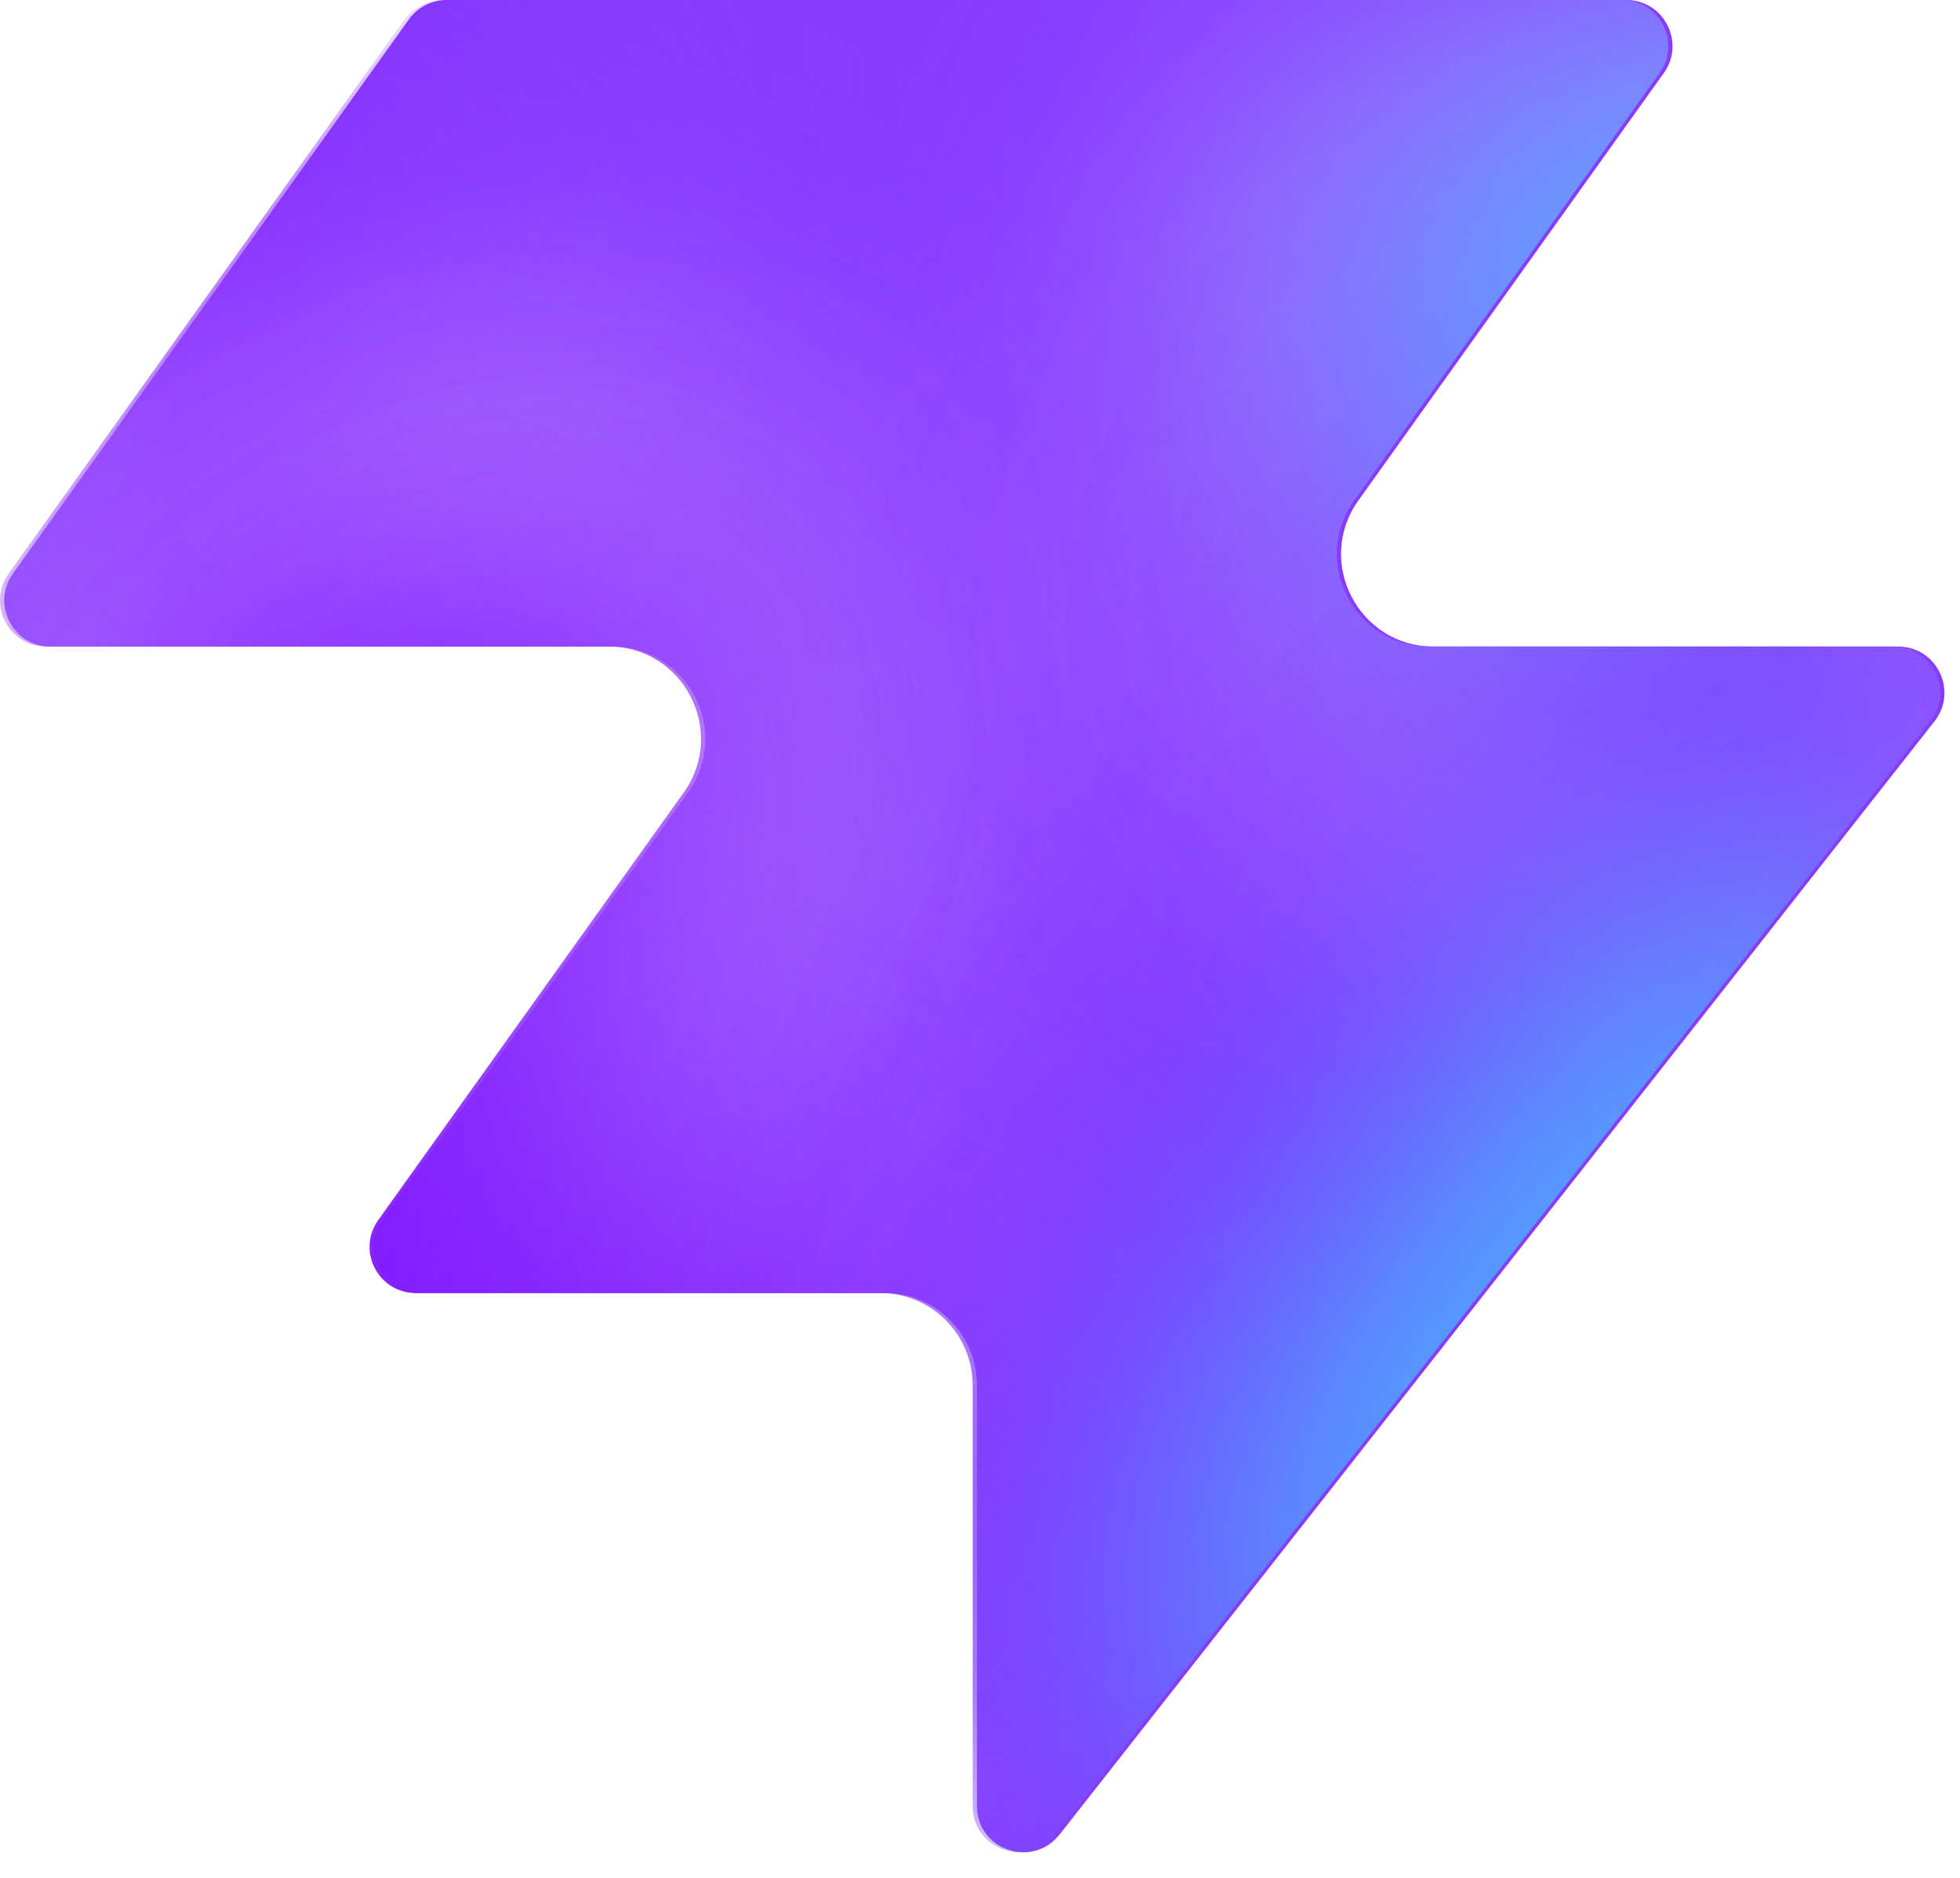
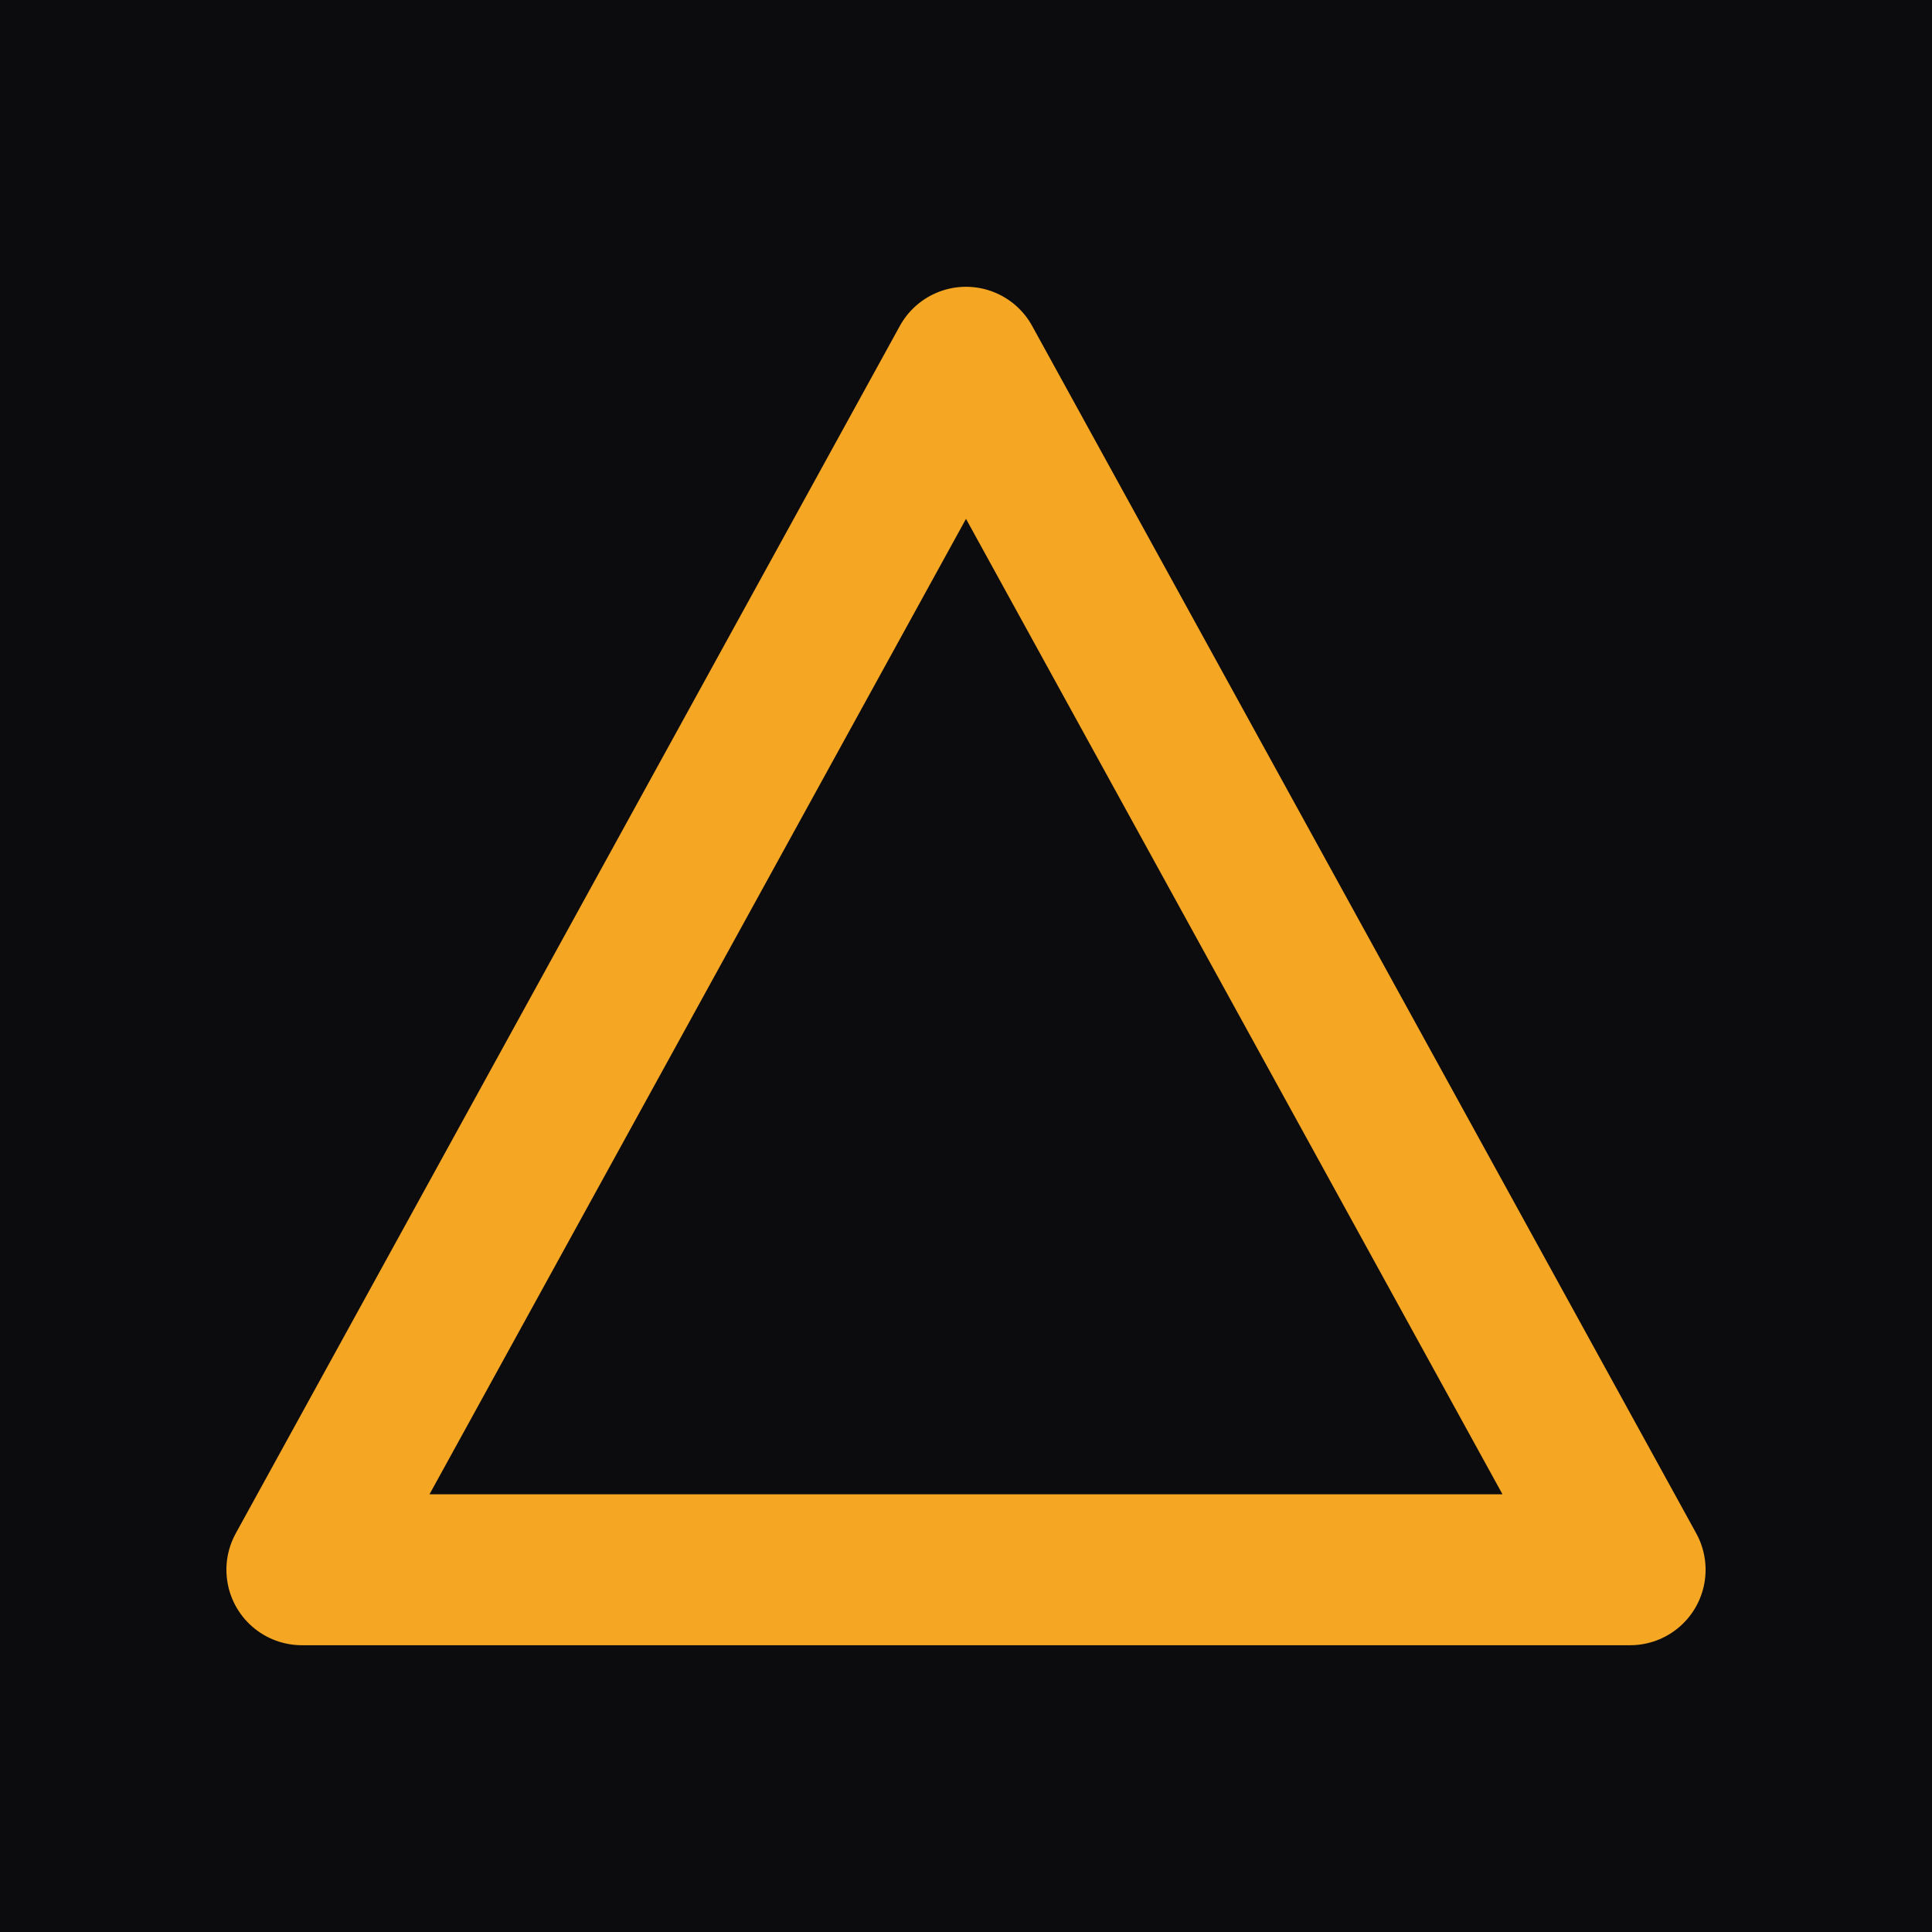
- <svg xmlns="http://www.w3.org/2000/svg" width="48" height="46" fill="none" viewBox="0 0 48 46">
-   <path fill="#863bff" d="M25.946 44.938c-.664.845-2.021.375-2.021-.698V33.937a2.26 2.26 0 0 0-2.262-2.262H10.287c-.92 0-1.456-1.04-.92-1.788l7.48-10.471c1.07-1.497 0-3.578-1.842-3.578H1.237c-.92 0-1.456-1.04-.92-1.788L10.013.474c.214-.297.556-.474.92-.474h28.894c.92 0 1.456 1.04.92 1.788l-7.48 10.471c-1.07 1.498 0 3.579 1.842 3.579h11.377c.943 0 1.473 1.088.89 1.83L25.947 44.94z" style="fill:#863bff;fill:color(display-p3 .525 .23 1);fill-opacity:1" />
-   <mask id="a" width="48" height="46" x="0" y="0" maskUnits="userSpaceOnUse" style="mask-type:alpha">
-     <path fill="#000" d="M25.842 44.938c-.664.844-2.021.375-2.021-.698V33.937a2.26 2.26 0 0 0-2.262-2.262H10.183c-.92 0-1.456-1.04-.92-1.788l7.48-10.471c1.07-1.498 0-3.579-1.842-3.579H1.133c-.92 0-1.456-1.04-.92-1.787L9.91.473c.214-.297.556-.474.92-.474h28.894c.92 0 1.456 1.04.92 1.788l-7.48 10.471c-1.07 1.498 0 3.578 1.842 3.578h11.377c.943 0 1.473 1.088.89 1.832L25.843 44.94z" style="fill:#000;fill-opacity:1" />
-   </mask>
-   <g mask="url(#a)">
-     <g filter="url(#b)">
-       <ellipse cx="5.508" cy="14.704" fill="#ede6ff" rx="5.508" ry="14.704" style="fill:#ede6ff;fill:color(display-p3 .927 .903 1);fill-opacity:1" transform="matrix(.00324 1 1 -.00324 -4.47 31.516)" />
-     </g>
-     <g filter="url(#c)">
-       <ellipse cx="10.399" cy="29.851" fill="#ede6ff" rx="10.399" ry="29.851" style="fill:#ede6ff;fill:color(display-p3 .927 .903 1);fill-opacity:1" transform="matrix(.00324 1 1 -.00324 -39.328 7.883)" />
-     </g>
-     <g filter="url(#d)">
-       <ellipse cx="5.508" cy="30.487" fill="#7e14ff" rx="5.508" ry="30.487" style="fill:#7e14ff;fill:color(display-p3 .492 .077 1);fill-opacity:1" transform="rotate(89.814 -25.913 -14.639)scale(1 -1)" />
-     </g>
-     <g filter="url(#e)">
-       <ellipse cx="5.508" cy="30.599" fill="#7e14ff" rx="5.508" ry="30.599" style="fill:#7e14ff;fill:color(display-p3 .492 .077 1);fill-opacity:1" transform="rotate(89.814 -32.644 -3.334)scale(1 -1)" />
-     </g>
-     <g filter="url(#f)">
-       <ellipse cx="5.508" cy="30.599" fill="#7e14ff" rx="5.508" ry="30.599" style="fill:#7e14ff;fill:color(display-p3 .492 .077 1);fill-opacity:1" transform="matrix(.00324 1 1 -.00324 -34.34 30.47)" />
-     </g>
-     <g filter="url(#g)">
-       <ellipse cx="14.072" cy="22.078" fill="#ede6ff" rx="14.072" ry="22.078" style="fill:#ede6ff;fill:color(display-p3 .927 .903 1);fill-opacity:1" transform="rotate(93.35 24.506 48.493)scale(-1 1)" />
-     </g>
-     <g filter="url(#h)">
-       <ellipse cx="3.47" cy="21.501" fill="#7e14ff" rx="3.47" ry="21.501" style="fill:#7e14ff;fill:color(display-p3 .492 .077 1);fill-opacity:1" transform="rotate(89.009 28.708 47.59)scale(-1 1)" />
-     </g>
-     <g filter="url(#i)">
-       <ellipse cx="3.47" cy="21.501" fill="#7e14ff" rx="3.47" ry="21.501" style="fill:#7e14ff;fill:color(display-p3 .492 .077 1);fill-opacity:1" transform="rotate(89.009 28.708 47.59)scale(-1 1)" />
-     </g>
-     <g filter="url(#j)">
-       <ellipse cx=".387" cy="8.972" fill="#7e14ff" rx="4.407" ry="29.108" style="fill:#7e14ff;fill:color(display-p3 .492 .077 1);fill-opacity:1" transform="rotate(39.51 .387 8.972)" />
-     </g>
-     <g filter="url(#k)">
-       <ellipse cx="47.523" cy="-6.092" fill="#7e14ff" rx="4.407" ry="29.108" style="fill:#7e14ff;fill:color(display-p3 .492 .077 1);fill-opacity:1" transform="rotate(37.892 47.523 -6.092)" />
-     </g>
-     <g filter="url(#l)">
-       <ellipse cx="41.412" cy="6.333" fill="#47bfff" rx="5.971" ry="9.665" style="fill:#47bfff;fill:color(display-p3 .28 .748 1);fill-opacity:1" transform="rotate(37.892 41.412 6.333)" />
-     </g>
-     <g filter="url(#m)">
-       <ellipse cx="-1.879" cy="38.332" fill="#7e14ff" rx="4.407" ry="29.108" style="fill:#7e14ff;fill:color(display-p3 .492 .077 1);fill-opacity:1" transform="rotate(37.892 -1.88 38.332)" />
-     </g>
-     <g filter="url(#n)">
-       <ellipse cx="-1.879" cy="38.332" fill="#7e14ff" rx="4.407" ry="29.108" style="fill:#7e14ff;fill:color(display-p3 .492 .077 1);fill-opacity:1" transform="rotate(37.892 -1.88 38.332)" />
-     </g>
-     <g filter="url(#o)">
-       <ellipse cx="35.651" cy="29.907" fill="#7e14ff" rx="4.407" ry="29.108" style="fill:#7e14ff;fill:color(display-p3 .492 .077 1);fill-opacity:1" transform="rotate(37.892 35.651 29.907)" />
-     </g>
-     <g filter="url(#p)">
-       <ellipse cx="38.418" cy="32.4" fill="#47bfff" rx="5.971" ry="15.297" style="fill:#47bfff;fill:color(display-p3 .28 .748 1);fill-opacity:1" transform="rotate(37.892 38.418 32.4)" />
-     </g>
-   </g>
-   <defs>
-     <filter id="b" width="60.045" height="41.654" x="-19.77" y="16.149" color-interpolation-filters="sRGB" filterUnits="userSpaceOnUse">
-       <feFlood flood-opacity="0" result="BackgroundImageFix" />
-       <feBlend in="SourceGraphic" in2="BackgroundImageFix" result="shape" />
-       <feGaussianBlur result="effect1_foregroundBlur_2002_17158" stdDeviation="7.659" />
-     </filter>
-     <filter id="c" width="90.34" height="51.437" x="-54.613" y="-7.533" color-interpolation-filters="sRGB" filterUnits="userSpaceOnUse">
-       <feFlood flood-opacity="0" result="BackgroundImageFix" />
-       <feBlend in="SourceGraphic" in2="BackgroundImageFix" result="shape" />
-       <feGaussianBlur result="effect1_foregroundBlur_2002_17158" stdDeviation="7.659" />
-     </filter>
-     <filter id="d" width="79.355" height="29.4" x="-49.64" y="2.03" color-interpolation-filters="sRGB" filterUnits="userSpaceOnUse">
-       <feFlood flood-opacity="0" result="BackgroundImageFix" />
-       <feBlend in="SourceGraphic" in2="BackgroundImageFix" result="shape" />
-       <feGaussianBlur result="effect1_foregroundBlur_2002_17158" stdDeviation="4.596" />
-     </filter>
-     <filter id="e" width="79.579" height="29.4" x="-45.045" y="20.029" color-interpolation-filters="sRGB" filterUnits="userSpaceOnUse">
-       <feFlood flood-opacity="0" result="BackgroundImageFix" />
-       <feBlend in="SourceGraphic" in2="BackgroundImageFix" result="shape" />
-       <feGaussianBlur result="effect1_foregroundBlur_2002_17158" stdDeviation="4.596" />
-     </filter>
-     <filter id="f" width="79.579" height="29.4" x="-43.513" y="21.178" color-interpolation-filters="sRGB" filterUnits="userSpaceOnUse">
-       <feFlood flood-opacity="0" result="BackgroundImageFix" />
-       <feBlend in="SourceGraphic" in2="BackgroundImageFix" result="shape" />
-       <feGaussianBlur result="effect1_foregroundBlur_2002_17158" stdDeviation="4.596" />
-     </filter>
-     <filter id="g" width="74.749" height="58.852" x="15.756" y="-17.901" color-interpolation-filters="sRGB" filterUnits="userSpaceOnUse">
-       <feFlood flood-opacity="0" result="BackgroundImageFix" />
-       <feBlend in="SourceGraphic" in2="BackgroundImageFix" result="shape" />
-       <feGaussianBlur result="effect1_foregroundBlur_2002_17158" stdDeviation="7.659" />
-     </filter>
-     <filter id="h" width="61.377" height="25.362" x="23.548" y="2.284" color-interpolation-filters="sRGB" filterUnits="userSpaceOnUse">
-       <feFlood flood-opacity="0" result="BackgroundImageFix" />
-       <feBlend in="SourceGraphic" in2="BackgroundImageFix" result="shape" />
-       <feGaussianBlur result="effect1_foregroundBlur_2002_17158" stdDeviation="4.596" />
-     </filter>
-     <filter id="i" width="61.377" height="25.362" x="23.548" y="2.284" color-interpolation-filters="sRGB" filterUnits="userSpaceOnUse">
-       <feFlood flood-opacity="0" result="BackgroundImageFix" />
-       <feBlend in="SourceGraphic" in2="BackgroundImageFix" result="shape" />
-       <feGaussianBlur result="effect1_foregroundBlur_2002_17158" stdDeviation="4.596" />
-     </filter>
-     <filter id="j" width="56.045" height="63.649" x="-27.636" y="-22.853" color-interpolation-filters="sRGB" filterUnits="userSpaceOnUse">
-       <feFlood flood-opacity="0" result="BackgroundImageFix" />
-       <feBlend in="SourceGraphic" in2="BackgroundImageFix" result="shape" />
-       <feGaussianBlur result="effect1_foregroundBlur_2002_17158" stdDeviation="4.596" />
-     </filter>
-     <filter id="k" width="54.814" height="64.646" x="20.116" y="-38.415" color-interpolation-filters="sRGB" filterUnits="userSpaceOnUse">
-       <feFlood flood-opacity="0" result="BackgroundImageFix" />
-       <feBlend in="SourceGraphic" in2="BackgroundImageFix" result="shape" />
-       <feGaussianBlur result="effect1_foregroundBlur_2002_17158" stdDeviation="4.596" />
-     </filter>
-     <filter id="l" width="33.541" height="35.313" x="24.641" y="-11.323" color-interpolation-filters="sRGB" filterUnits="userSpaceOnUse">
-       <feFlood flood-opacity="0" result="BackgroundImageFix" />
-       <feBlend in="SourceGraphic" in2="BackgroundImageFix" result="shape" />
-       <feGaussianBlur result="effect1_foregroundBlur_2002_17158" stdDeviation="4.596" />
-     </filter>
-     <filter id="m" width="54.814" height="64.646" x="-29.286" y="6.009" color-interpolation-filters="sRGB" filterUnits="userSpaceOnUse">
-       <feFlood flood-opacity="0" result="BackgroundImageFix" />
-       <feBlend in="SourceGraphic" in2="BackgroundImageFix" result="shape" />
-       <feGaussianBlur result="effect1_foregroundBlur_2002_17158" stdDeviation="4.596" />
-     </filter>
-     <filter id="n" width="54.814" height="64.646" x="-29.286" y="6.009" color-interpolation-filters="sRGB" filterUnits="userSpaceOnUse">
-       <feFlood flood-opacity="0" result="BackgroundImageFix" />
-       <feBlend in="SourceGraphic" in2="BackgroundImageFix" result="shape" />
-       <feGaussianBlur result="effect1_foregroundBlur_2002_17158" stdDeviation="4.596" />
-     </filter>
-     <filter id="o" width="54.814" height="64.646" x="8.244" y="-2.416" color-interpolation-filters="sRGB" filterUnits="userSpaceOnUse">
-       <feFlood flood-opacity="0" result="BackgroundImageFix" />
-       <feBlend in="SourceGraphic" in2="BackgroundImageFix" result="shape" />
-       <feGaussianBlur result="effect1_foregroundBlur_2002_17158" stdDeviation="4.596" />
-     </filter>
-     <filter id="p" width="39.409" height="43.623" x="18.713" y="10.588" color-interpolation-filters="sRGB" filterUnits="userSpaceOnUse">
-       <feFlood flood-opacity="0" result="BackgroundImageFix" />
-       <feBlend in="SourceGraphic" in2="BackgroundImageFix" result="shape" />
-       <feGaussianBlur result="effect1_foregroundBlur_2002_17158" stdDeviation="4.596" />
-     </filter>
-   </defs>
+ <svg xmlns="http://www.w3.org/2000/svg" viewBox="0 0 32 32">
+   <rect width="32" height="32" fill="#0c0c0f" />
+   <polygon points="16,6 27,26 5,26" fill="none" stroke="#F5A623" stroke-width="2.5" stroke-linejoin="round" />
</svg>
